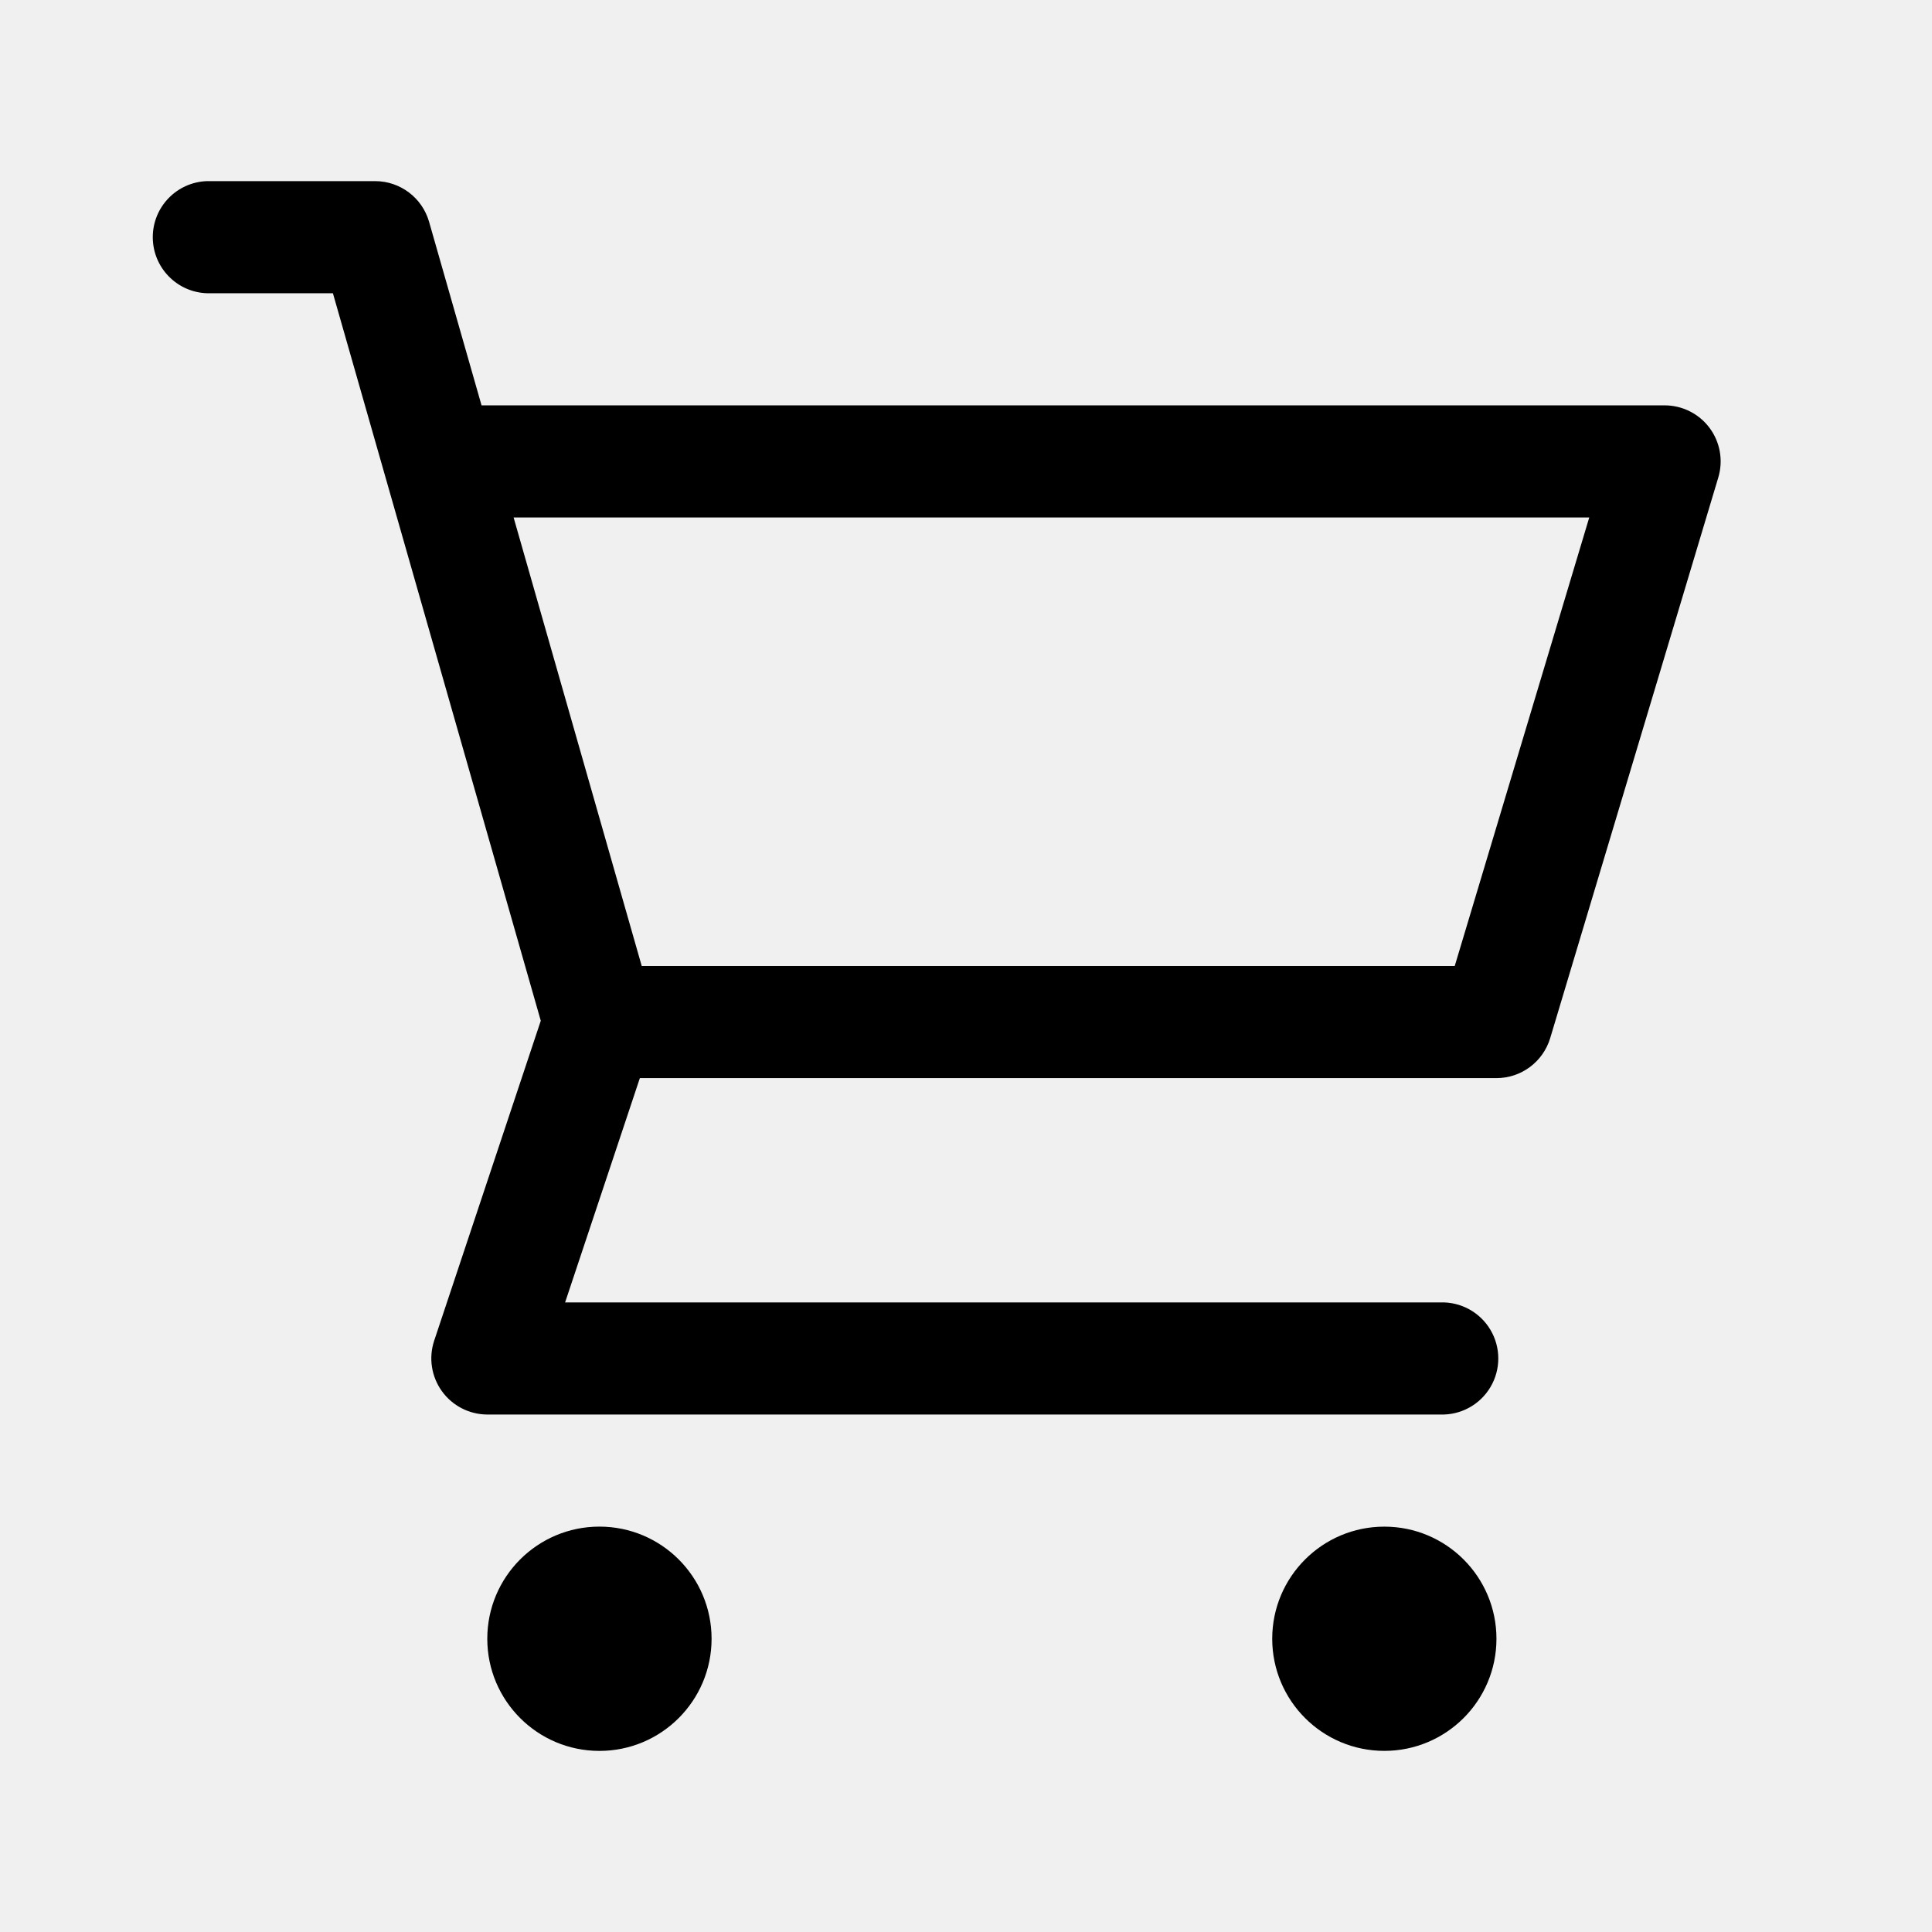
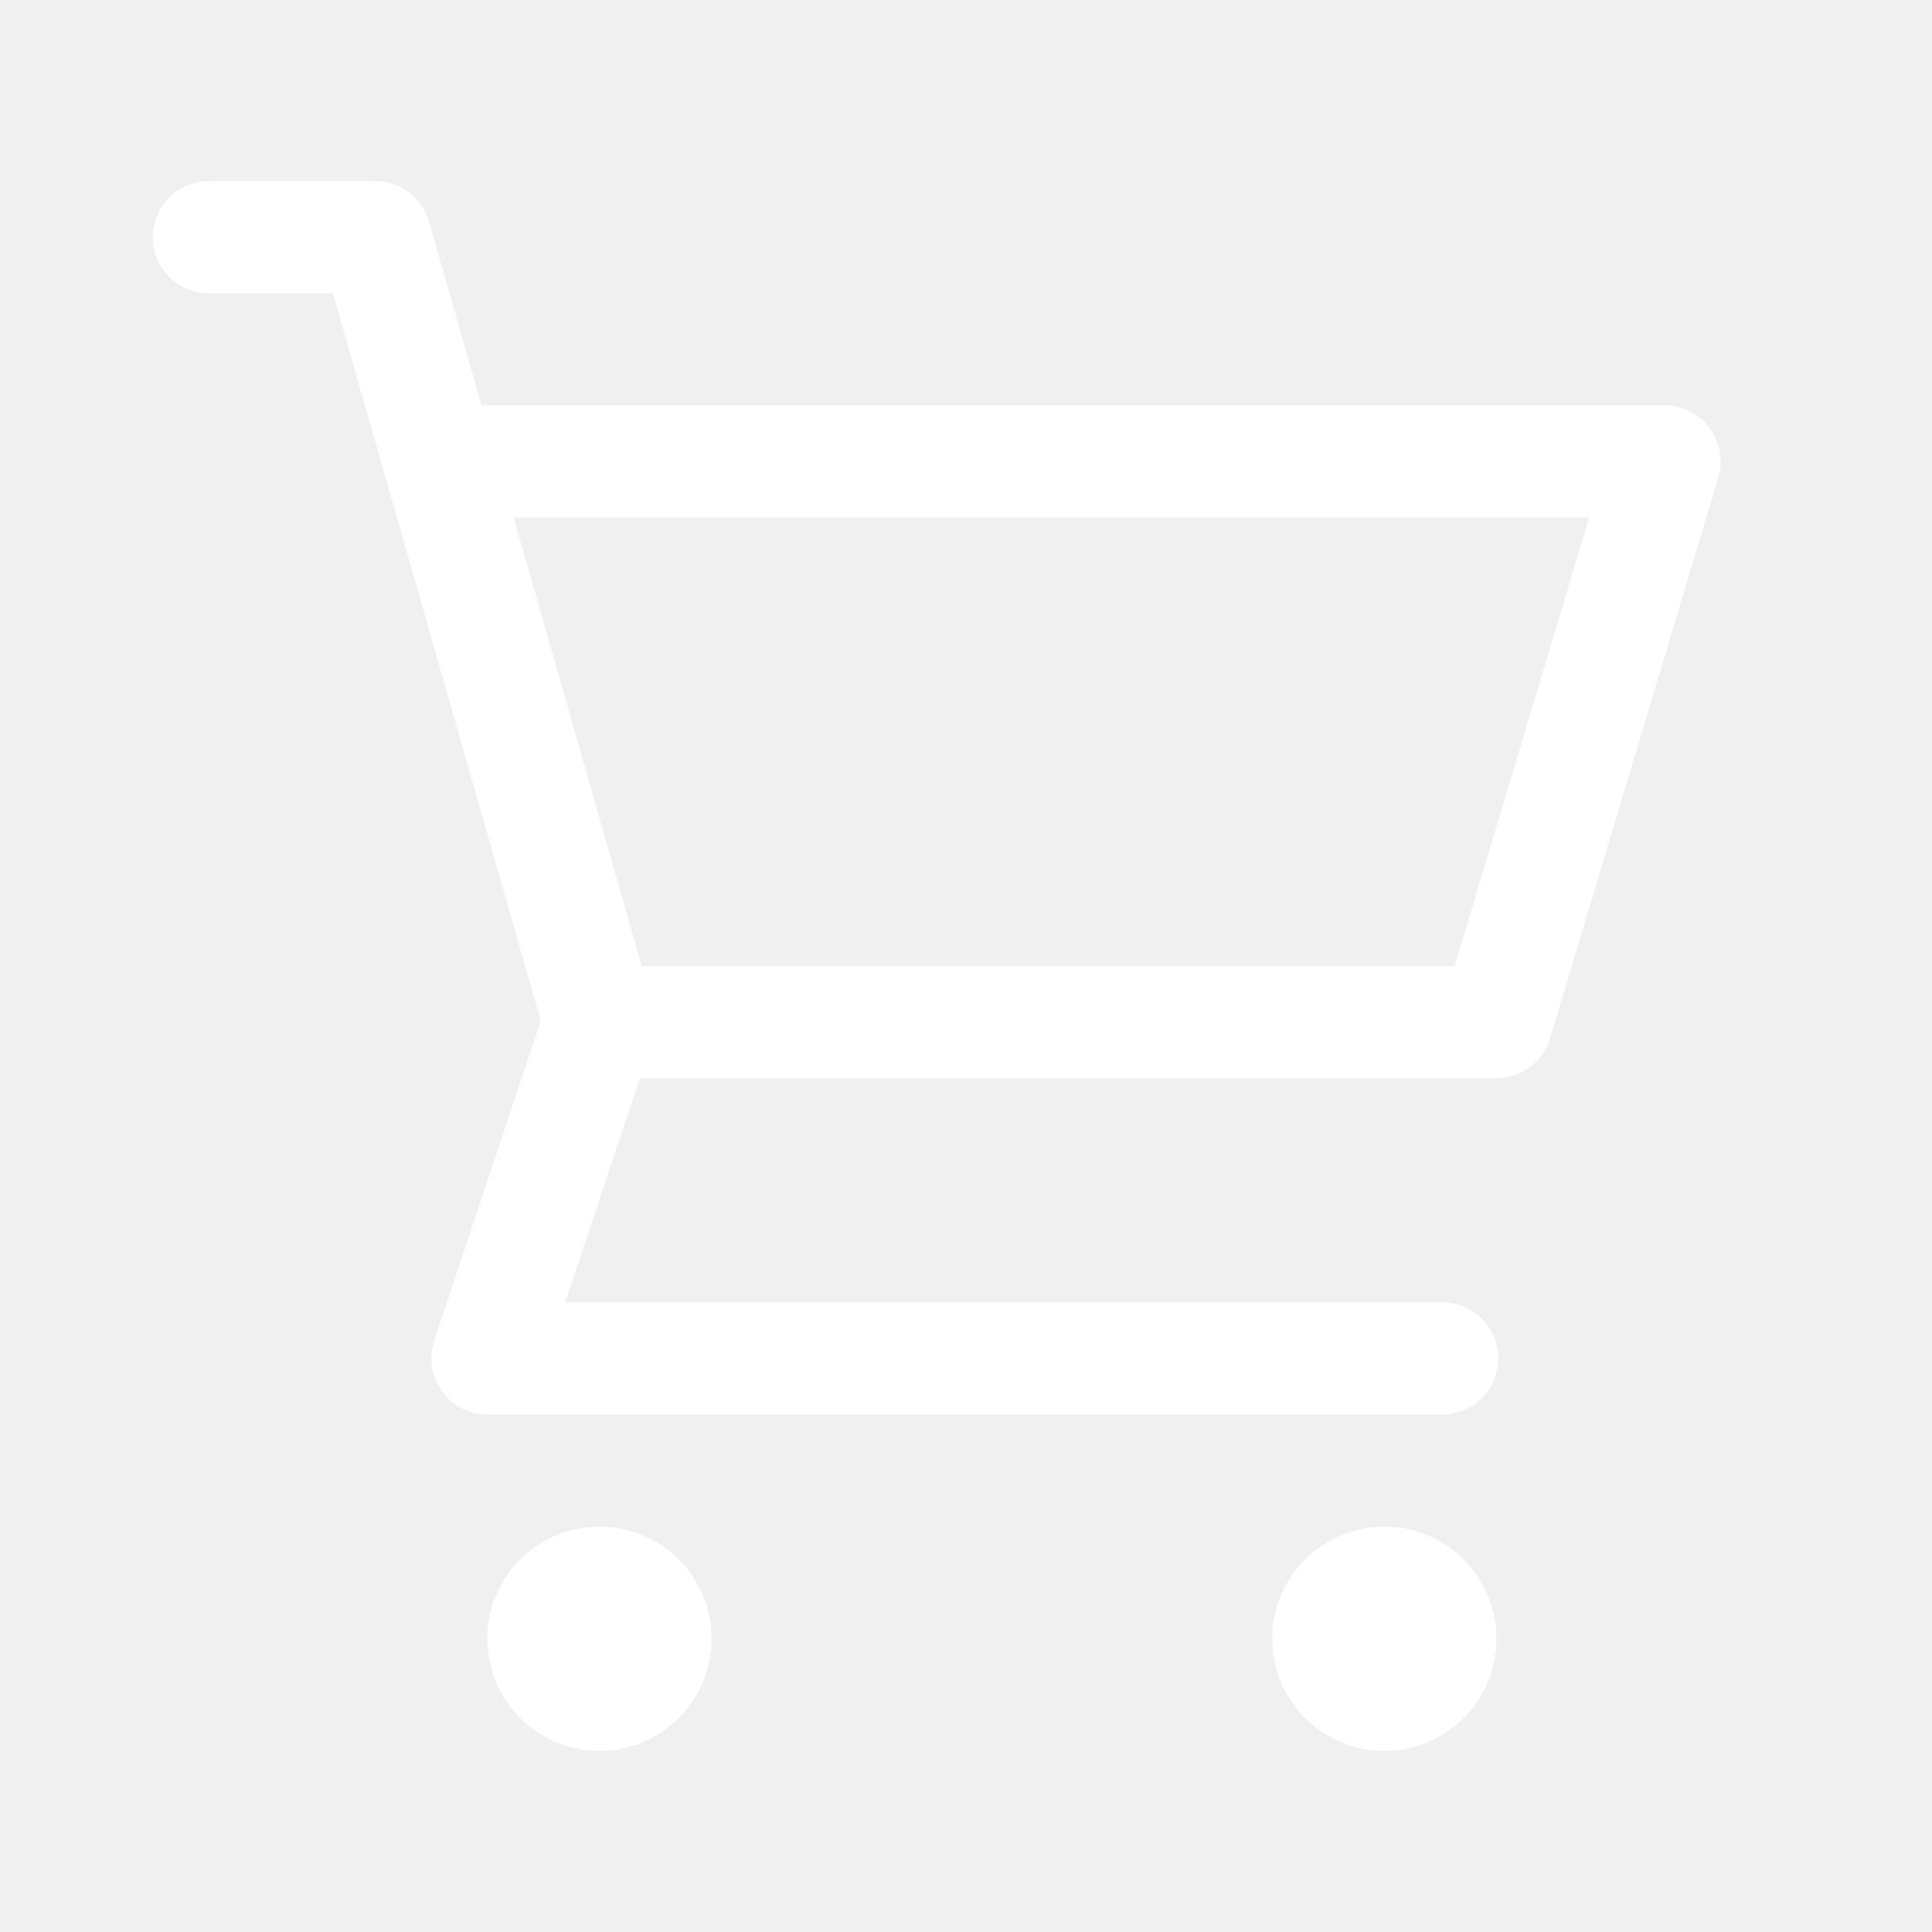
<svg xmlns="http://www.w3.org/2000/svg" class="aspire-icon aspire-cart-icon" fill="none" height="32" viewbox="0 0 32 32" width="32">
-   <g fill="currentColor">
+   <g fill="white">
    <path clip-rule="evenodd" d="M3.429 3a.929.929 0 0 0 0 1.857h2.085l3.443 12.05-1.766 5.3a.93.93 0 0 0 .88 1.222h15.786a.929.929 0 1 0 0-1.857H9.36l1.238-3.715h14.188c.41 0 .771-.269.89-.662L28.46 7.91a.928.928 0 0 0-.89-1.196H7.976l-.869-3.04A.93.93 0 0 0 6.214 3zm7.2 13L8.507 8.571h17.816L24.095 16z" fill-rule="evenodd" />
    <path d="M11.786 27.143a1.857 1.857 0 1 1-3.715 0 1.857 1.857 0 0 1 3.715 0M22.929 29a1.857 1.857 0 1 0 0-3.714 1.857 1.857 0 0 0 0 3.714" />
  </g>
</svg>
